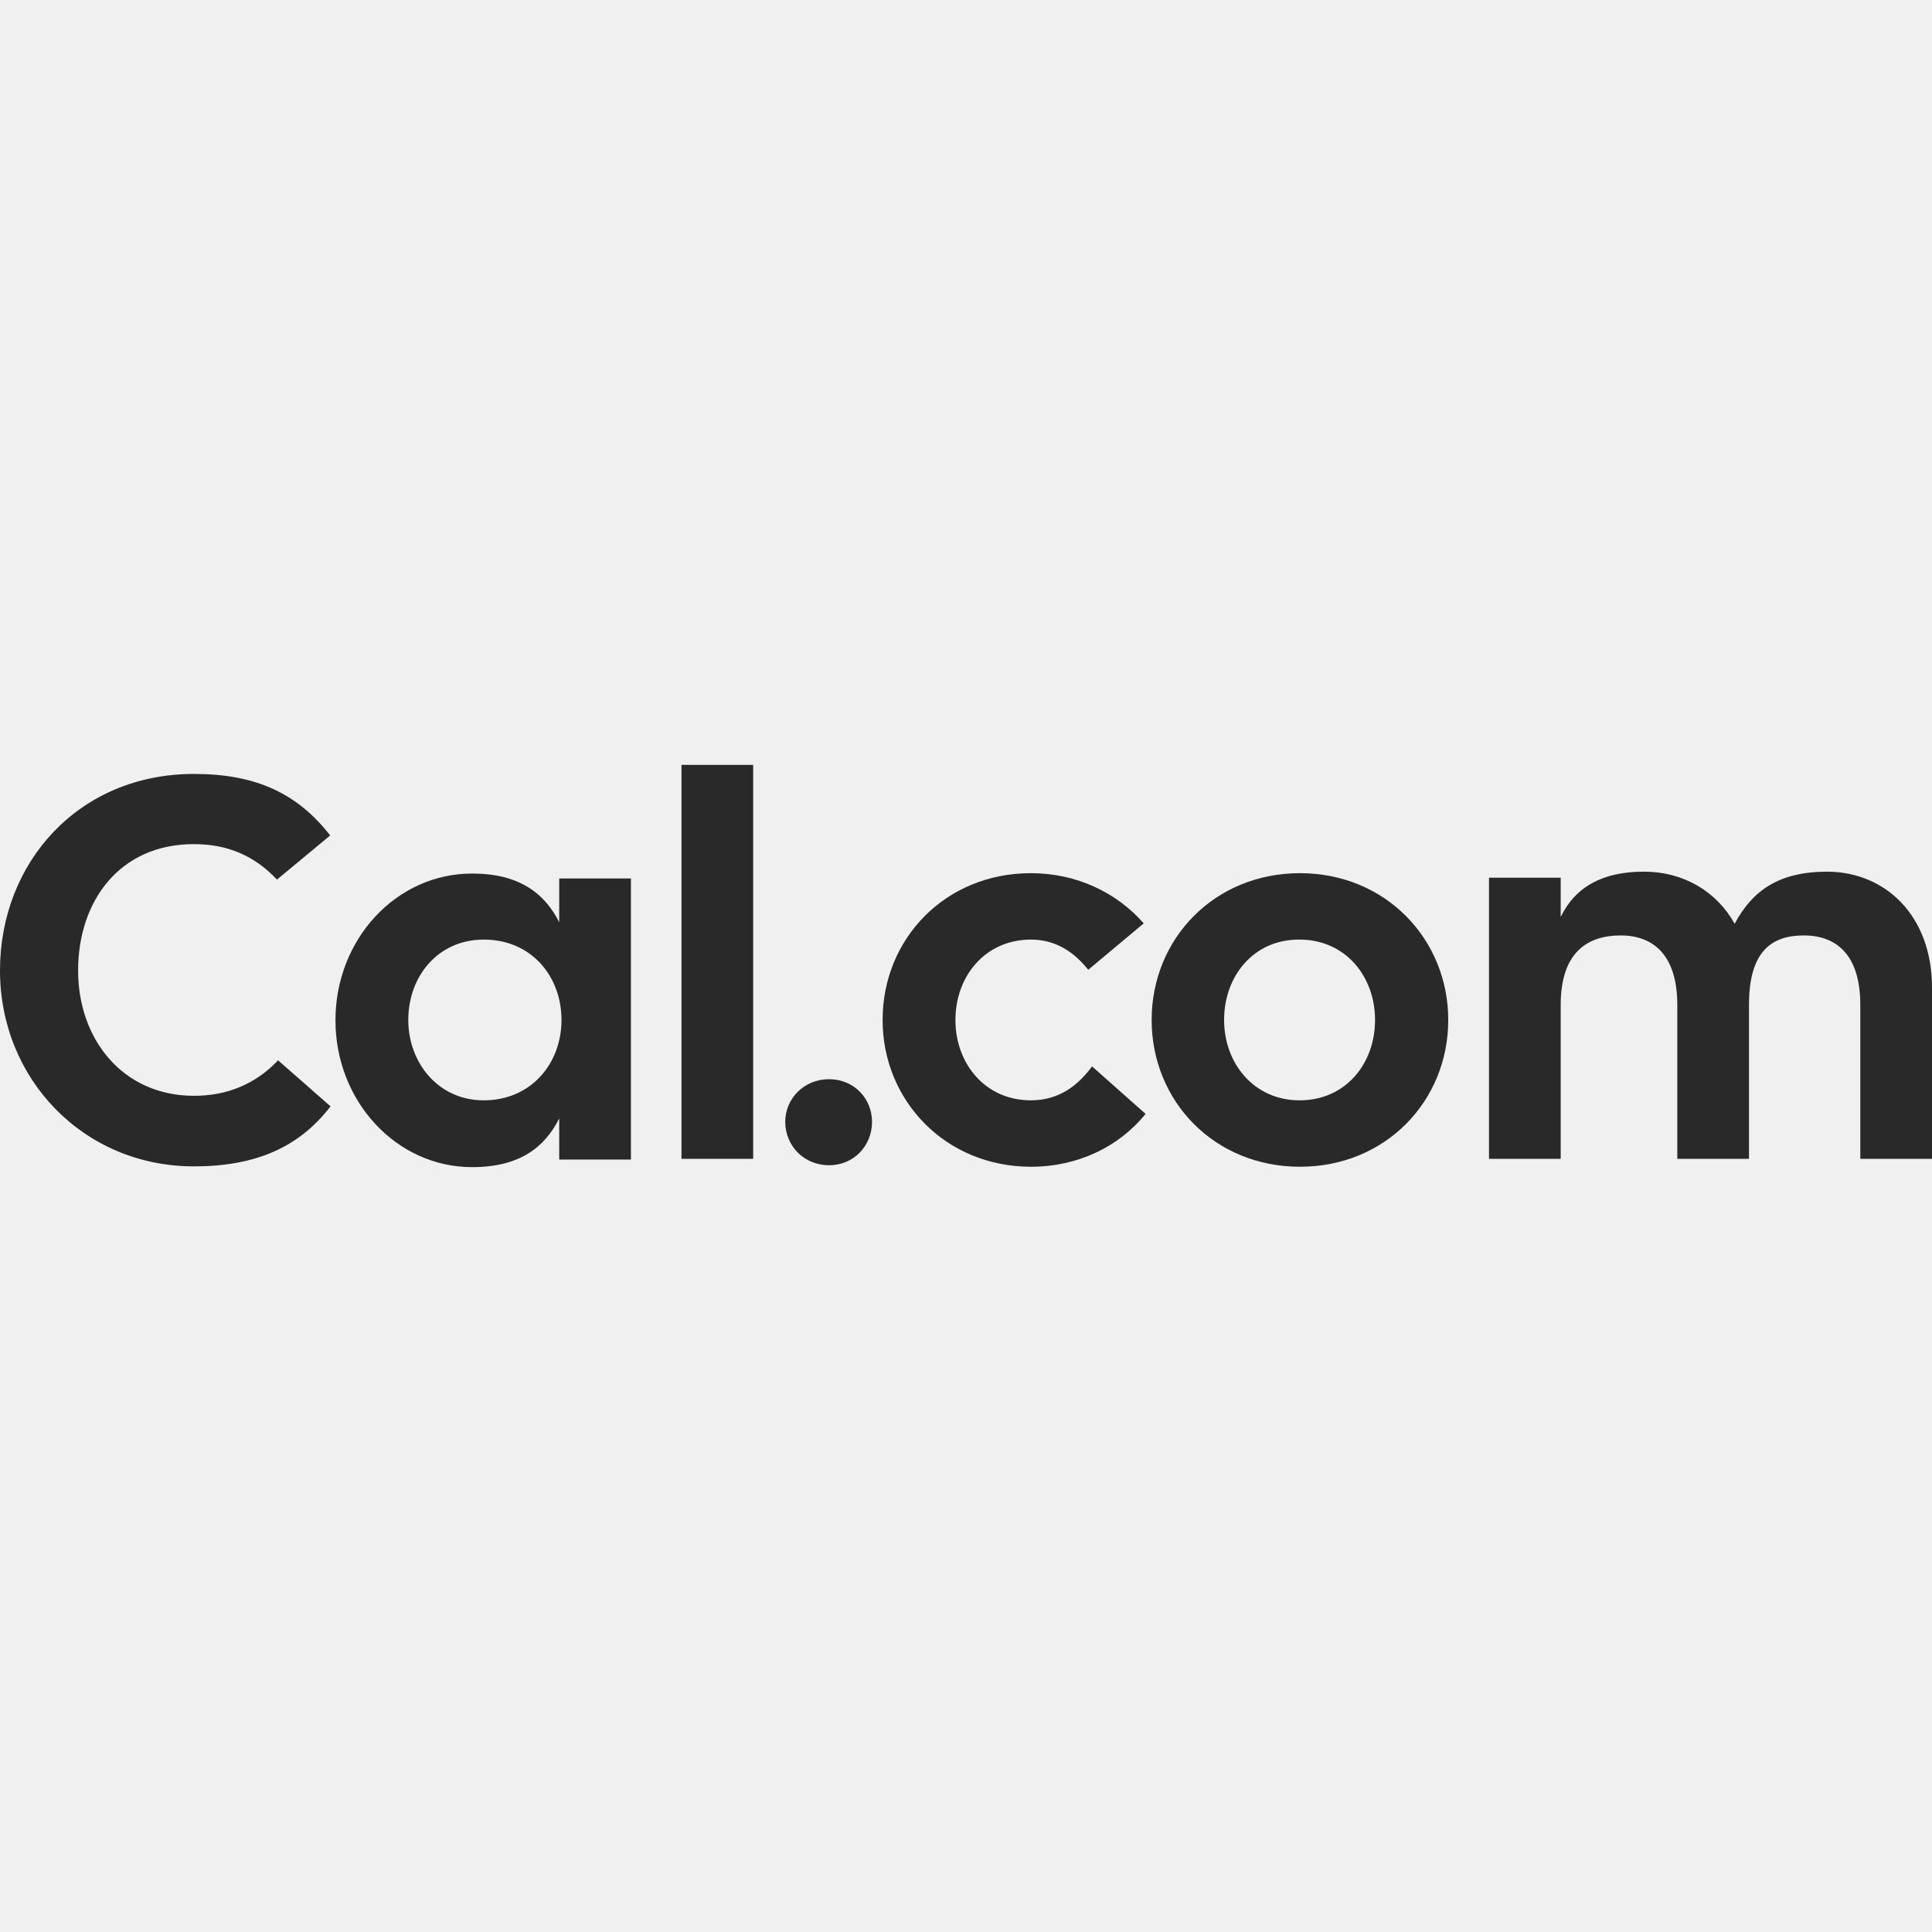
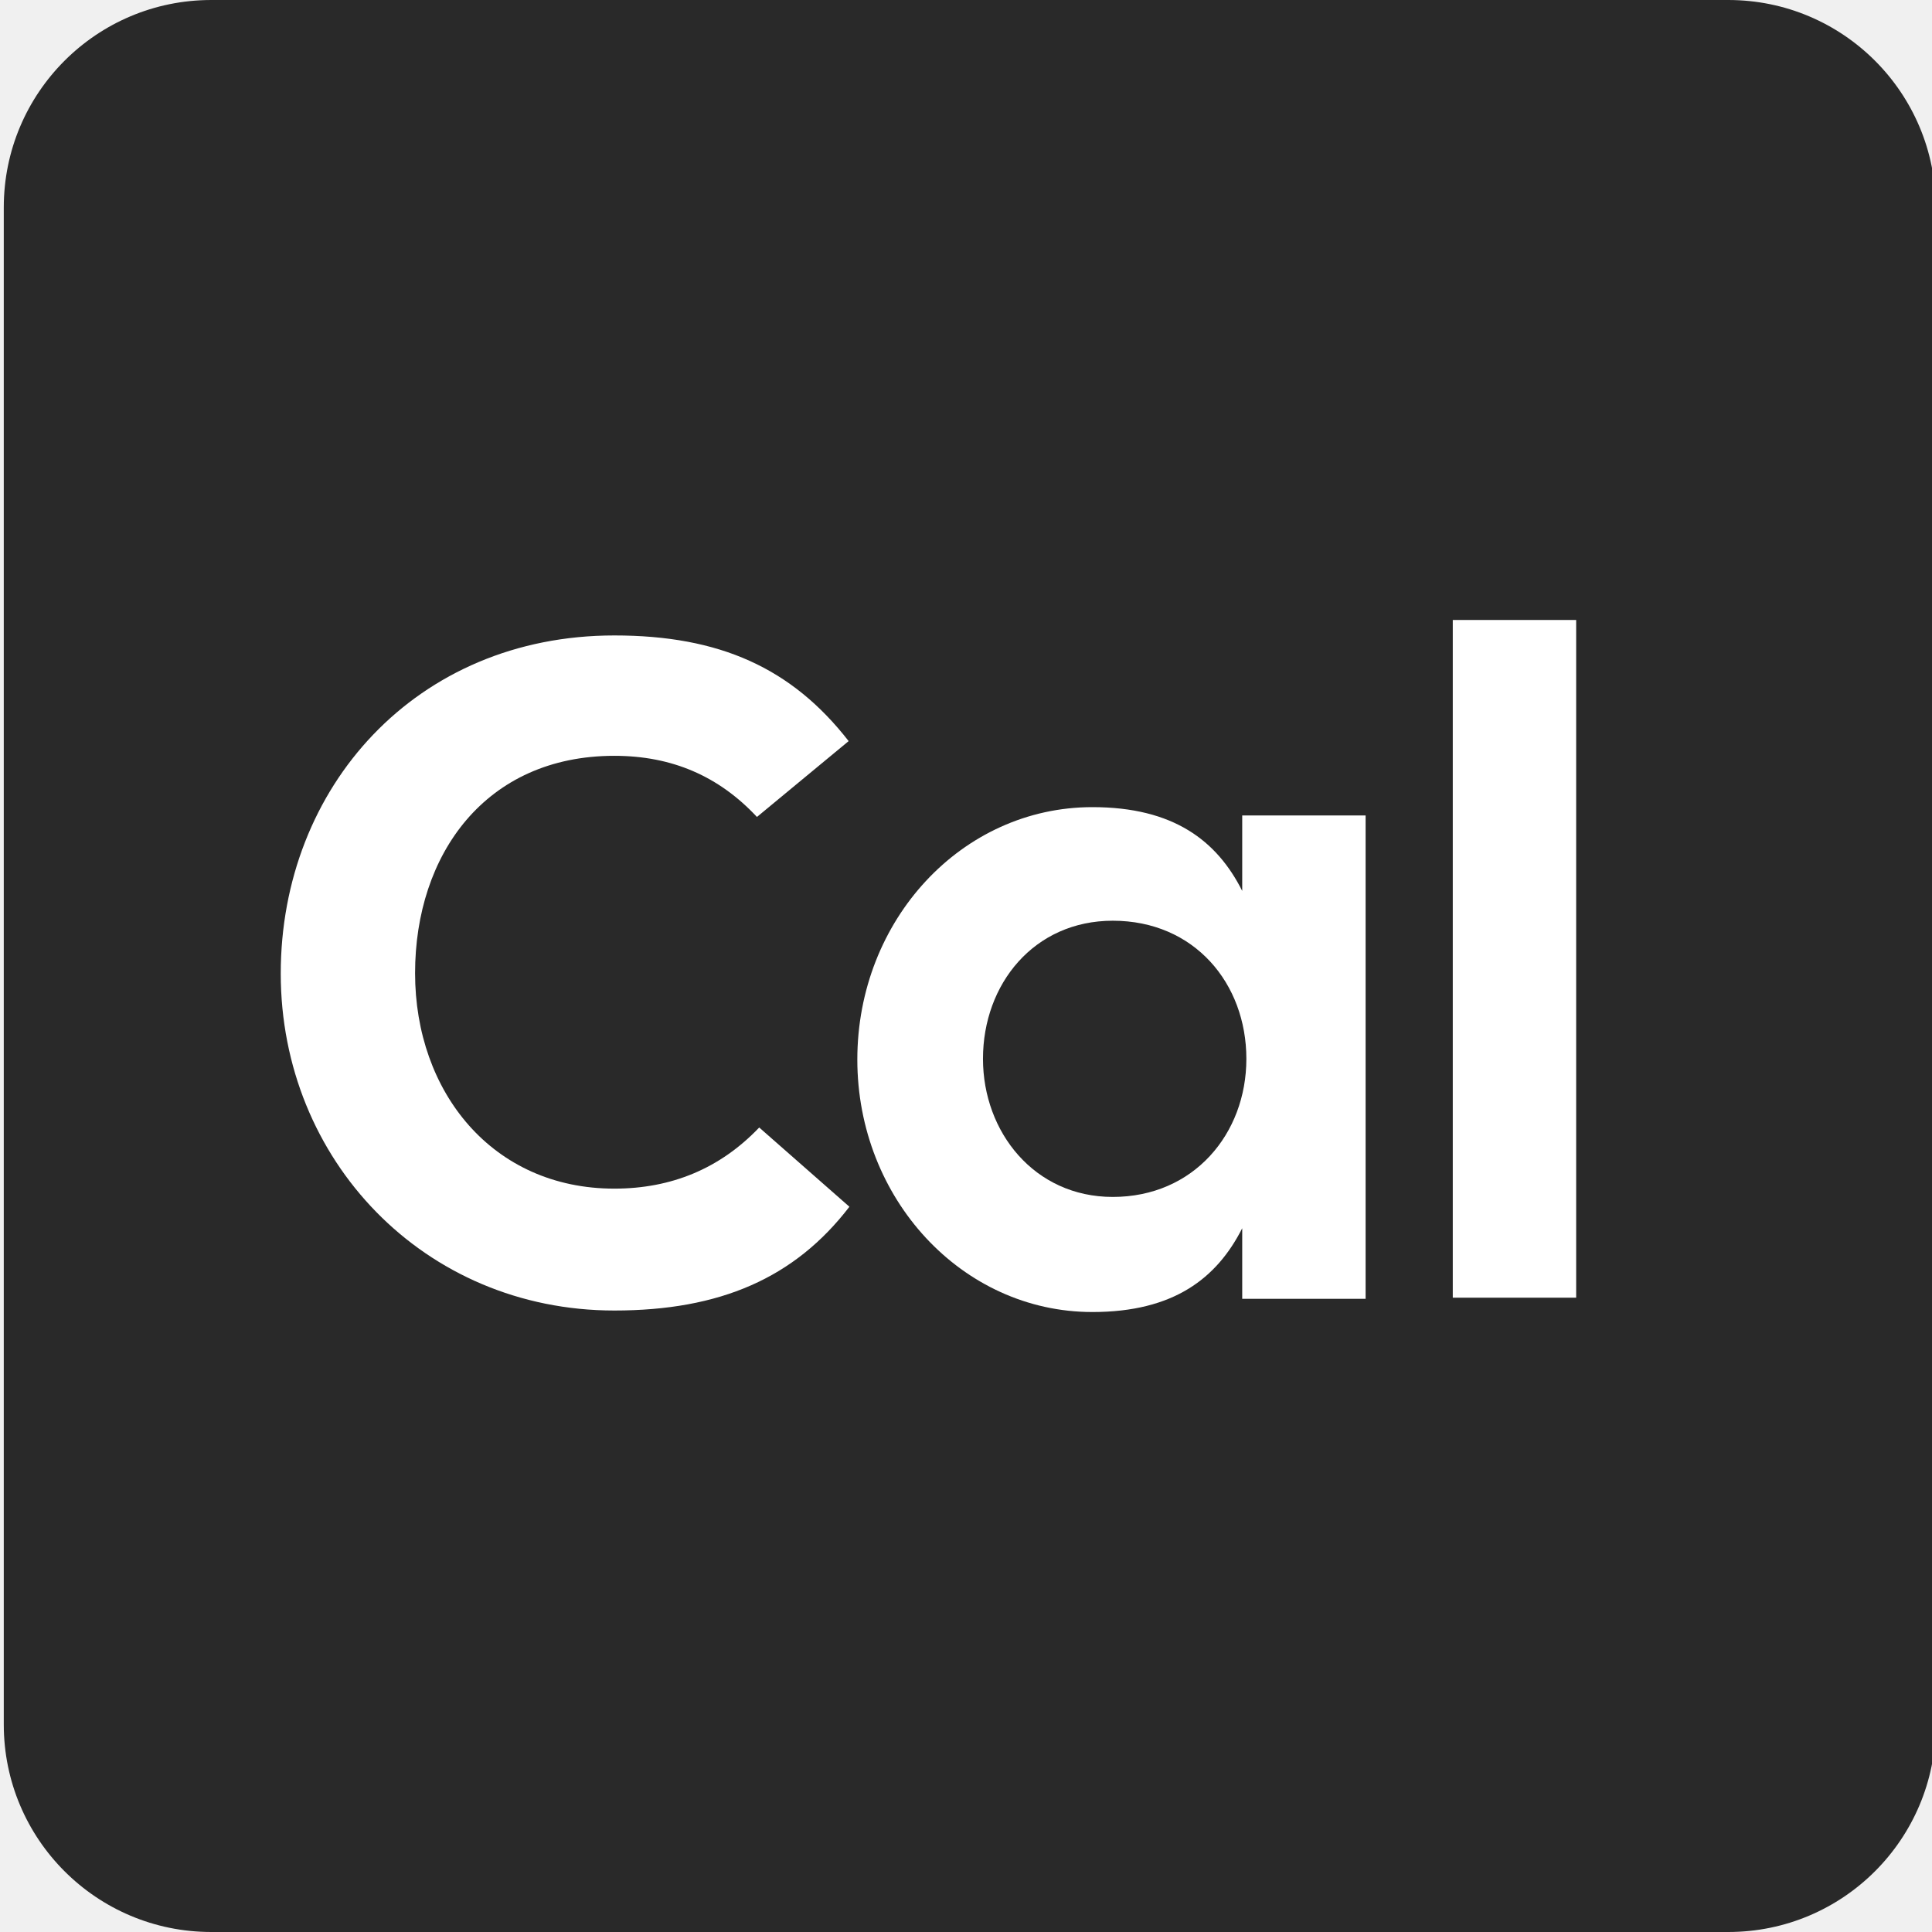
<svg xmlns="http://www.w3.org/2000/svg" version="1.1" id="Layer_1" x="0px" y="0px" viewBox="0 0 512 512" style="enable-background:new 0 0 512 512;" xml:space="preserve">
  <style type="text/css">
	.st0{fill:#292929;}
+ 	.st1{fill:#FFFFFF;}
</style>
+   <path class="st0" d="M458,512H56c-30.4,0-55-24.6-55-55V55C1,24.6,25.6,0,56,0h402c30.4,0,55,24.6,55,55v402  C513,487.4,488.4,512,458,512z" />
  <g>
-     <path class="st0" d="M51.4,309.1C22.1,309.1,0,285.9,0,257.2c0-28.7,20.9-52.1,51.4-52.1c16.2,0,27.3,5,36.1,16.3l-14.1,11.7   c-5.9-6.3-13.1-9.4-22-9.4c-19.8,0-30.7,15.2-30.7,33.5c0,18.3,11.9,33.2,30.7,33.2c8.8,0,16.3-3.1,22.3-9.4l13.9,12.2   C79.2,304.1,67.7,309.1,51.4,309.1z" />
-     <path class="st0" d="M148.2,232.8h19v74.5h-19v-10.9c-3.9,7.7-10.5,12.9-23.1,12.9c-20.1,0-36.2-17.5-36.2-38.9   c0-21.5,16.1-38.9,36.2-38.9c12.5,0,19.2,5.2,23.1,12.9V232.8z M148.8,270.3c0-11.6-8-21.3-20.6-21.3c-12.1,0-20,9.7-20,21.3   c0,11.3,7.9,21.3,20,21.3C140.7,291.6,148.8,281.9,148.8,270.3z" />
-     <path class="st0" d="M180.6,202.7h19v104.4h-19V202.7z" />
-     <path class="st0" d="M208.1,297.3c0-6.1,4.9-11.3,11.6-11.3c6.7,0,11.4,5.2,11.4,11.3c0,6.3-4.8,11.5-11.4,11.5   C213,308.8,208.1,303.6,208.1,297.3z" />
-     <path class="st0" d="M303.6,295.2c-7,8.6-17.8,14-30.4,14c-22.6,0-39.3-17.5-39.3-38.9c0-21.5,16.6-38.9,39.3-38.9   c12.2,0,22.8,5.2,29.9,13.3L288.4,257c-3.7-4.6-8.5-8-15.2-8c-12.1,0-20,9.7-20,21.3s7.9,21.3,20,21.3c7.3,0,12.4-3.8,16.2-9   L303.6,295.2z" />
-     <path class="st0" d="M305.2,270.3c0-21.5,16.6-38.9,39.3-38.9s39.3,17.5,39.3,38.9c0,21.5-16.6,38.9-39.3,38.9   C321.8,309.2,305.2,291.8,305.2,270.3z M364.4,270.3c0-11.6-7.9-21.3-20-21.3c-12.1-0.1-20,9.6-20,21.3c0,11.5,7.9,21.3,20,21.3   C356.6,291.6,364.4,281.9,364.4,270.3z" />
-     <path class="st0" d="M512,261.7v45.4h-19v-40.8c0-12.9-6-18.4-15-18.4c-8.5,0-14.5,4.2-14.5,18.4v40.8h-19v-40.8   c0-12.9-6.1-18.4-15-18.4c-8.5,0-15.9,4.2-15.9,18.4v40.8h-19v-74.5h19V243c3.9-8,11.1-12,22.1-12c10.4,0,19.2,5.2,24,13.8   c4.8-8.9,11.8-13.8,24.6-13.8C499.9,231.1,512,242.9,512,261.7z" />
+     <g>
+       <path class="st1" d="M162.8,347.3c-50.4,0-88.4-39.9-88.4-89.3s35.9-89.6,88.4-89.6c27.9,0,47,8.6,62.1,28l-24.3,20.1    c-10.1-10.8-22.5-16.2-37.8-16.2c-34.1,0-52.8,26.1-52.8,57.6s20.5,57.1,52.8,57.1c15.1,0,28-5.3,38.4-16.2l23.9,21    C210.6,338.7,190.8,347.3,162.8,347.3z" />
+       <path class="st1" d="M329.2,216.1h32.7v128.1h-32.7v-18.7c-6.7,13.2-18.1,22.2-39.7,22.2c-34.6,0-62.3-30.1-62.3-66.9    c0-37,27.7-66.9,62.3-66.9c21.5,0,33,8.9,39.7,22.2V216.1z M330.3,280.6c0-20-13.8-36.6-35.4-36.6c-20.8,0-34.4,16.7-34.4,36.6    c0,19.4,13.6,36.6,34.4,36.6C316.3,317.2,330.3,300.5,330.3,280.6z" />
+       <path class="st1" d="M385,164.3h32.7v179.6H385V164.3z" />
+     </g>
  </g>
</svg>
